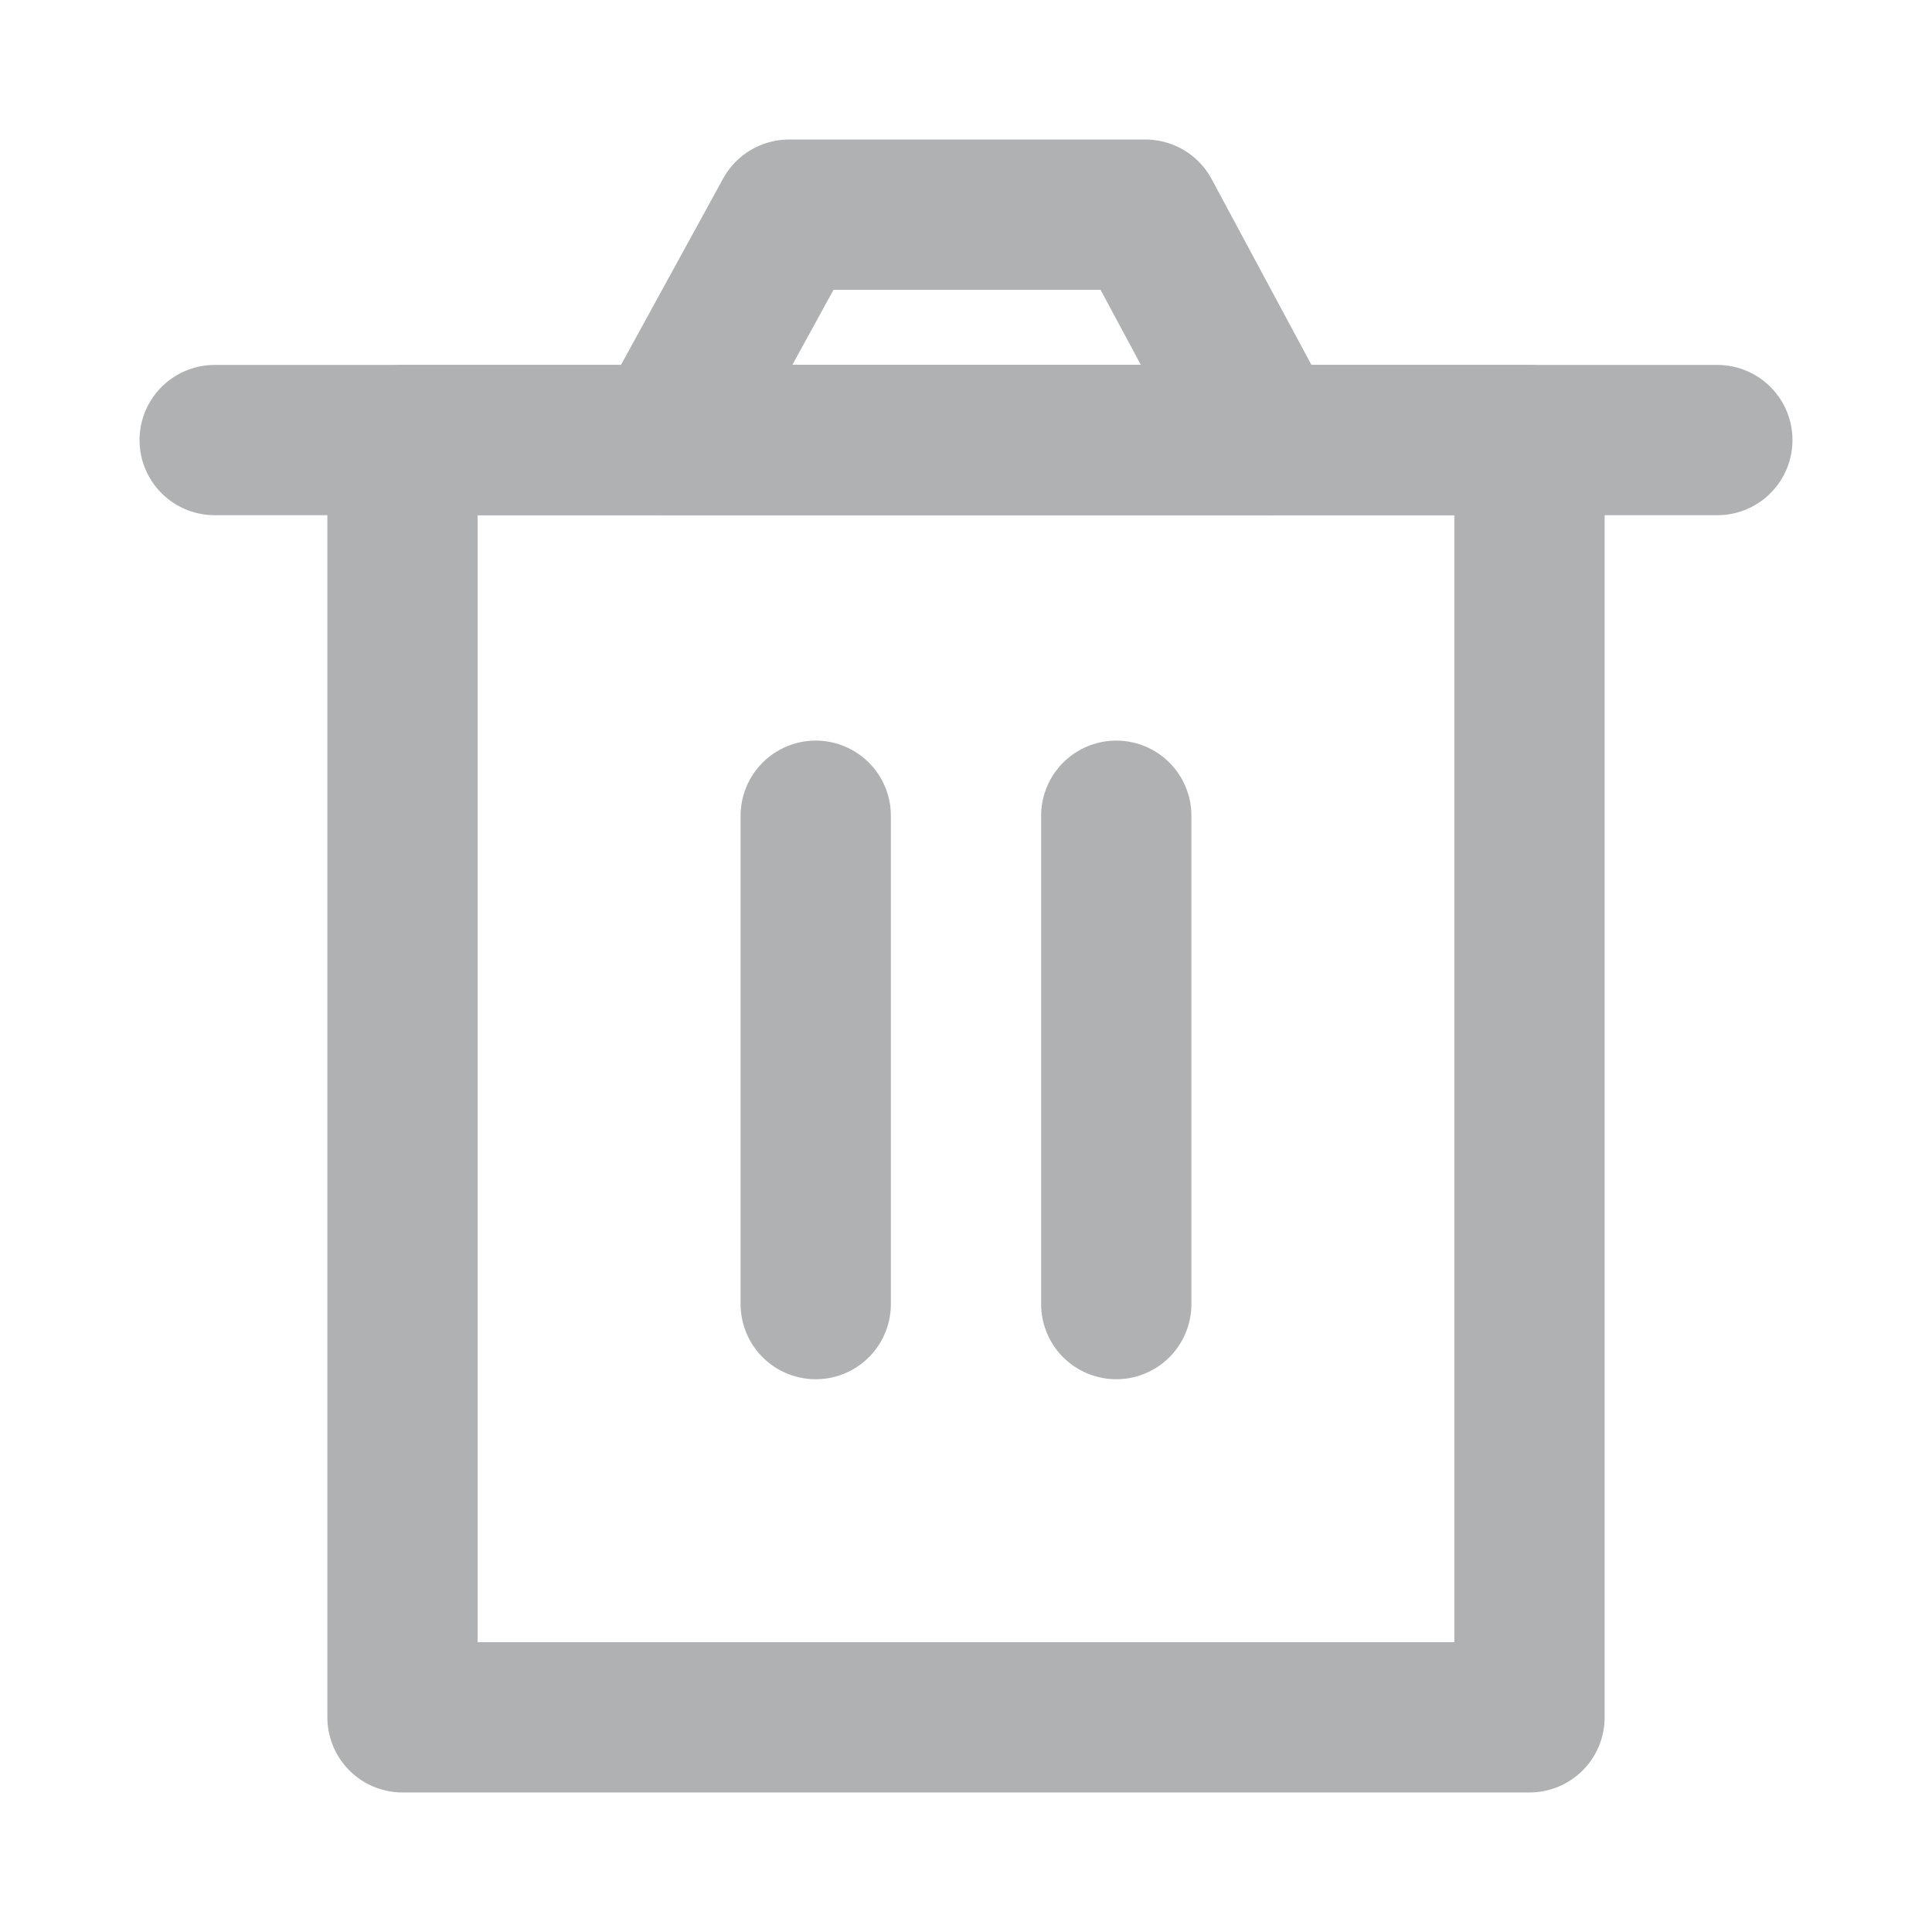
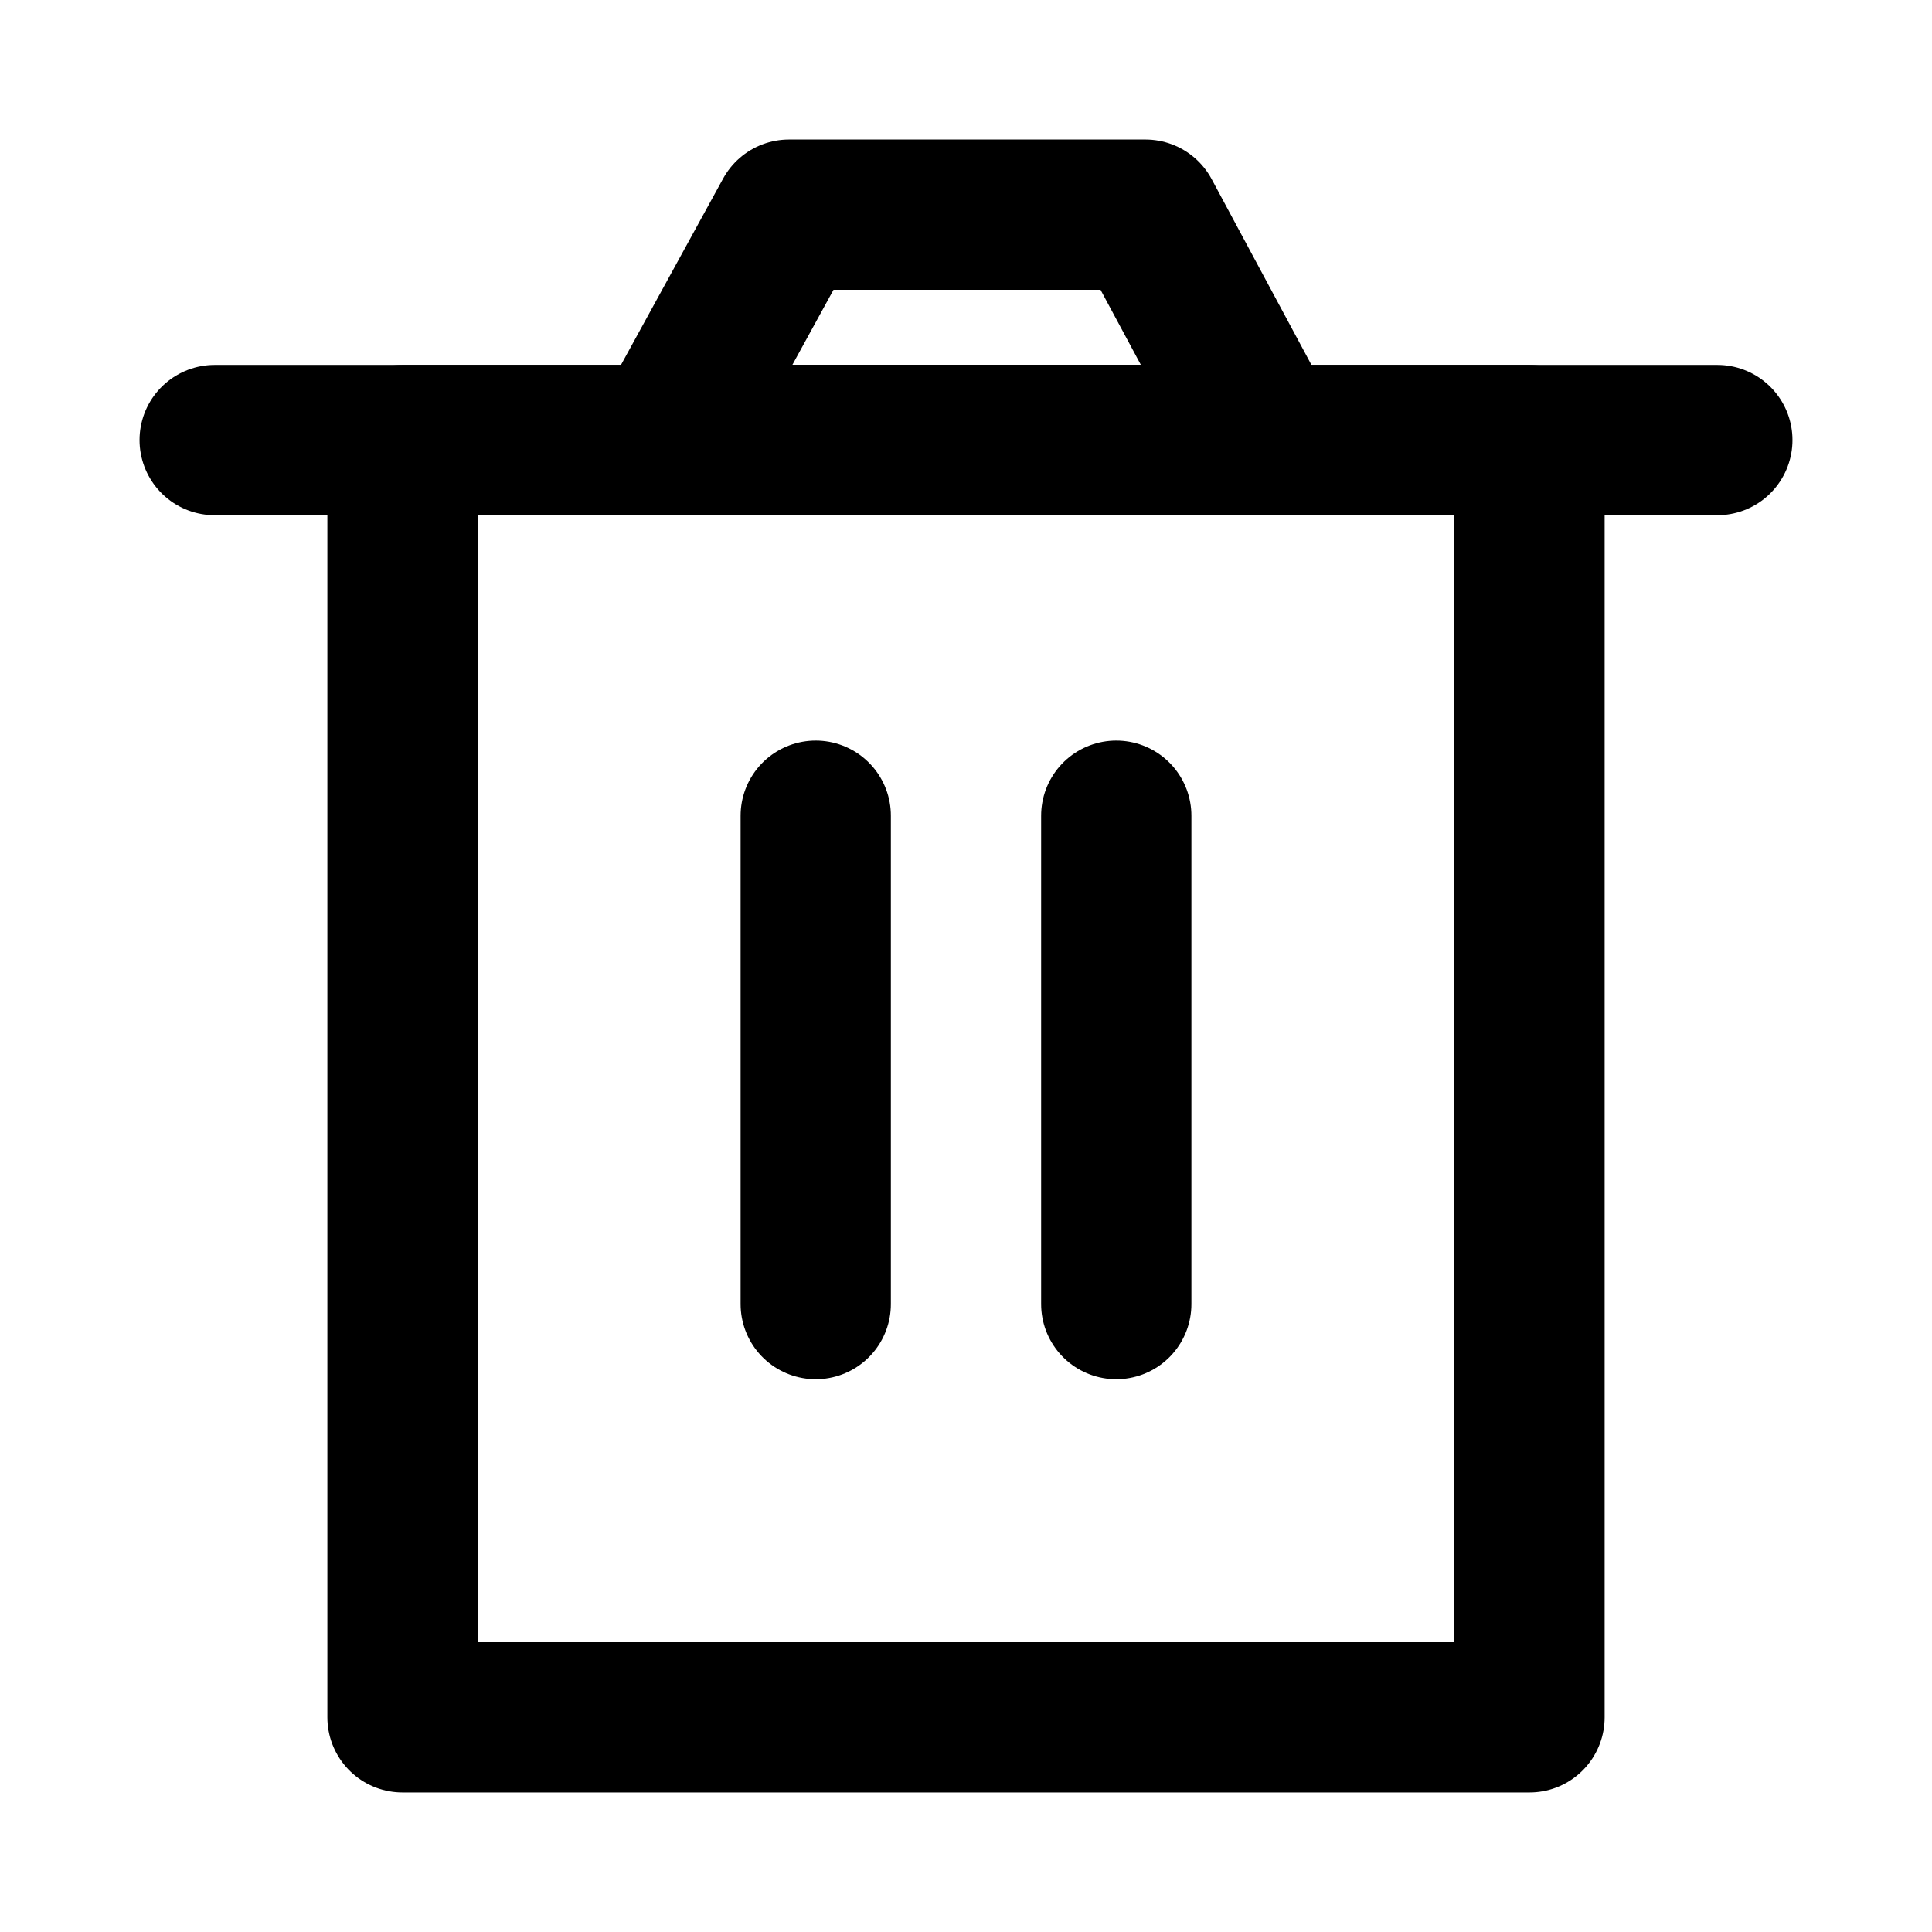
<svg xmlns="http://www.w3.org/2000/svg" width="18px" height="18px" viewBox="0 0 18 18" version="1.1">
  <g id="icon_49" stroke="none" stroke-width="1" fill="none" fill-rule="evenodd" stroke-linecap="round" stroke-linejoin="round">
-     <g id="编组" stroke="#B0B1B3" stroke-width="1.4">
+     <g id="编组" stroke="currentColor" stroke-width="1.4">
      <g id="编组" transform="translate(2, 2)">
        <polygon id="路径" points="1.75 2.1 1.75 14 12.25 14 12.25 2.1" />
        <line x1="5.6" y1="5.6" x2="5.6" y2="10.15" id="路径" />
        <line x1="8.4" y1="5.6" x2="8.4" y2="10.15" id="路径" />
        <line x1="0" y1="2.1" x2="14" y2="2.1" id="路径" />
        <polygon id="路径" points="4.2 2.1 5.351 0 8.672 0 9.8 2.1" />
      </g>
    </g>
  </g>
</svg>
